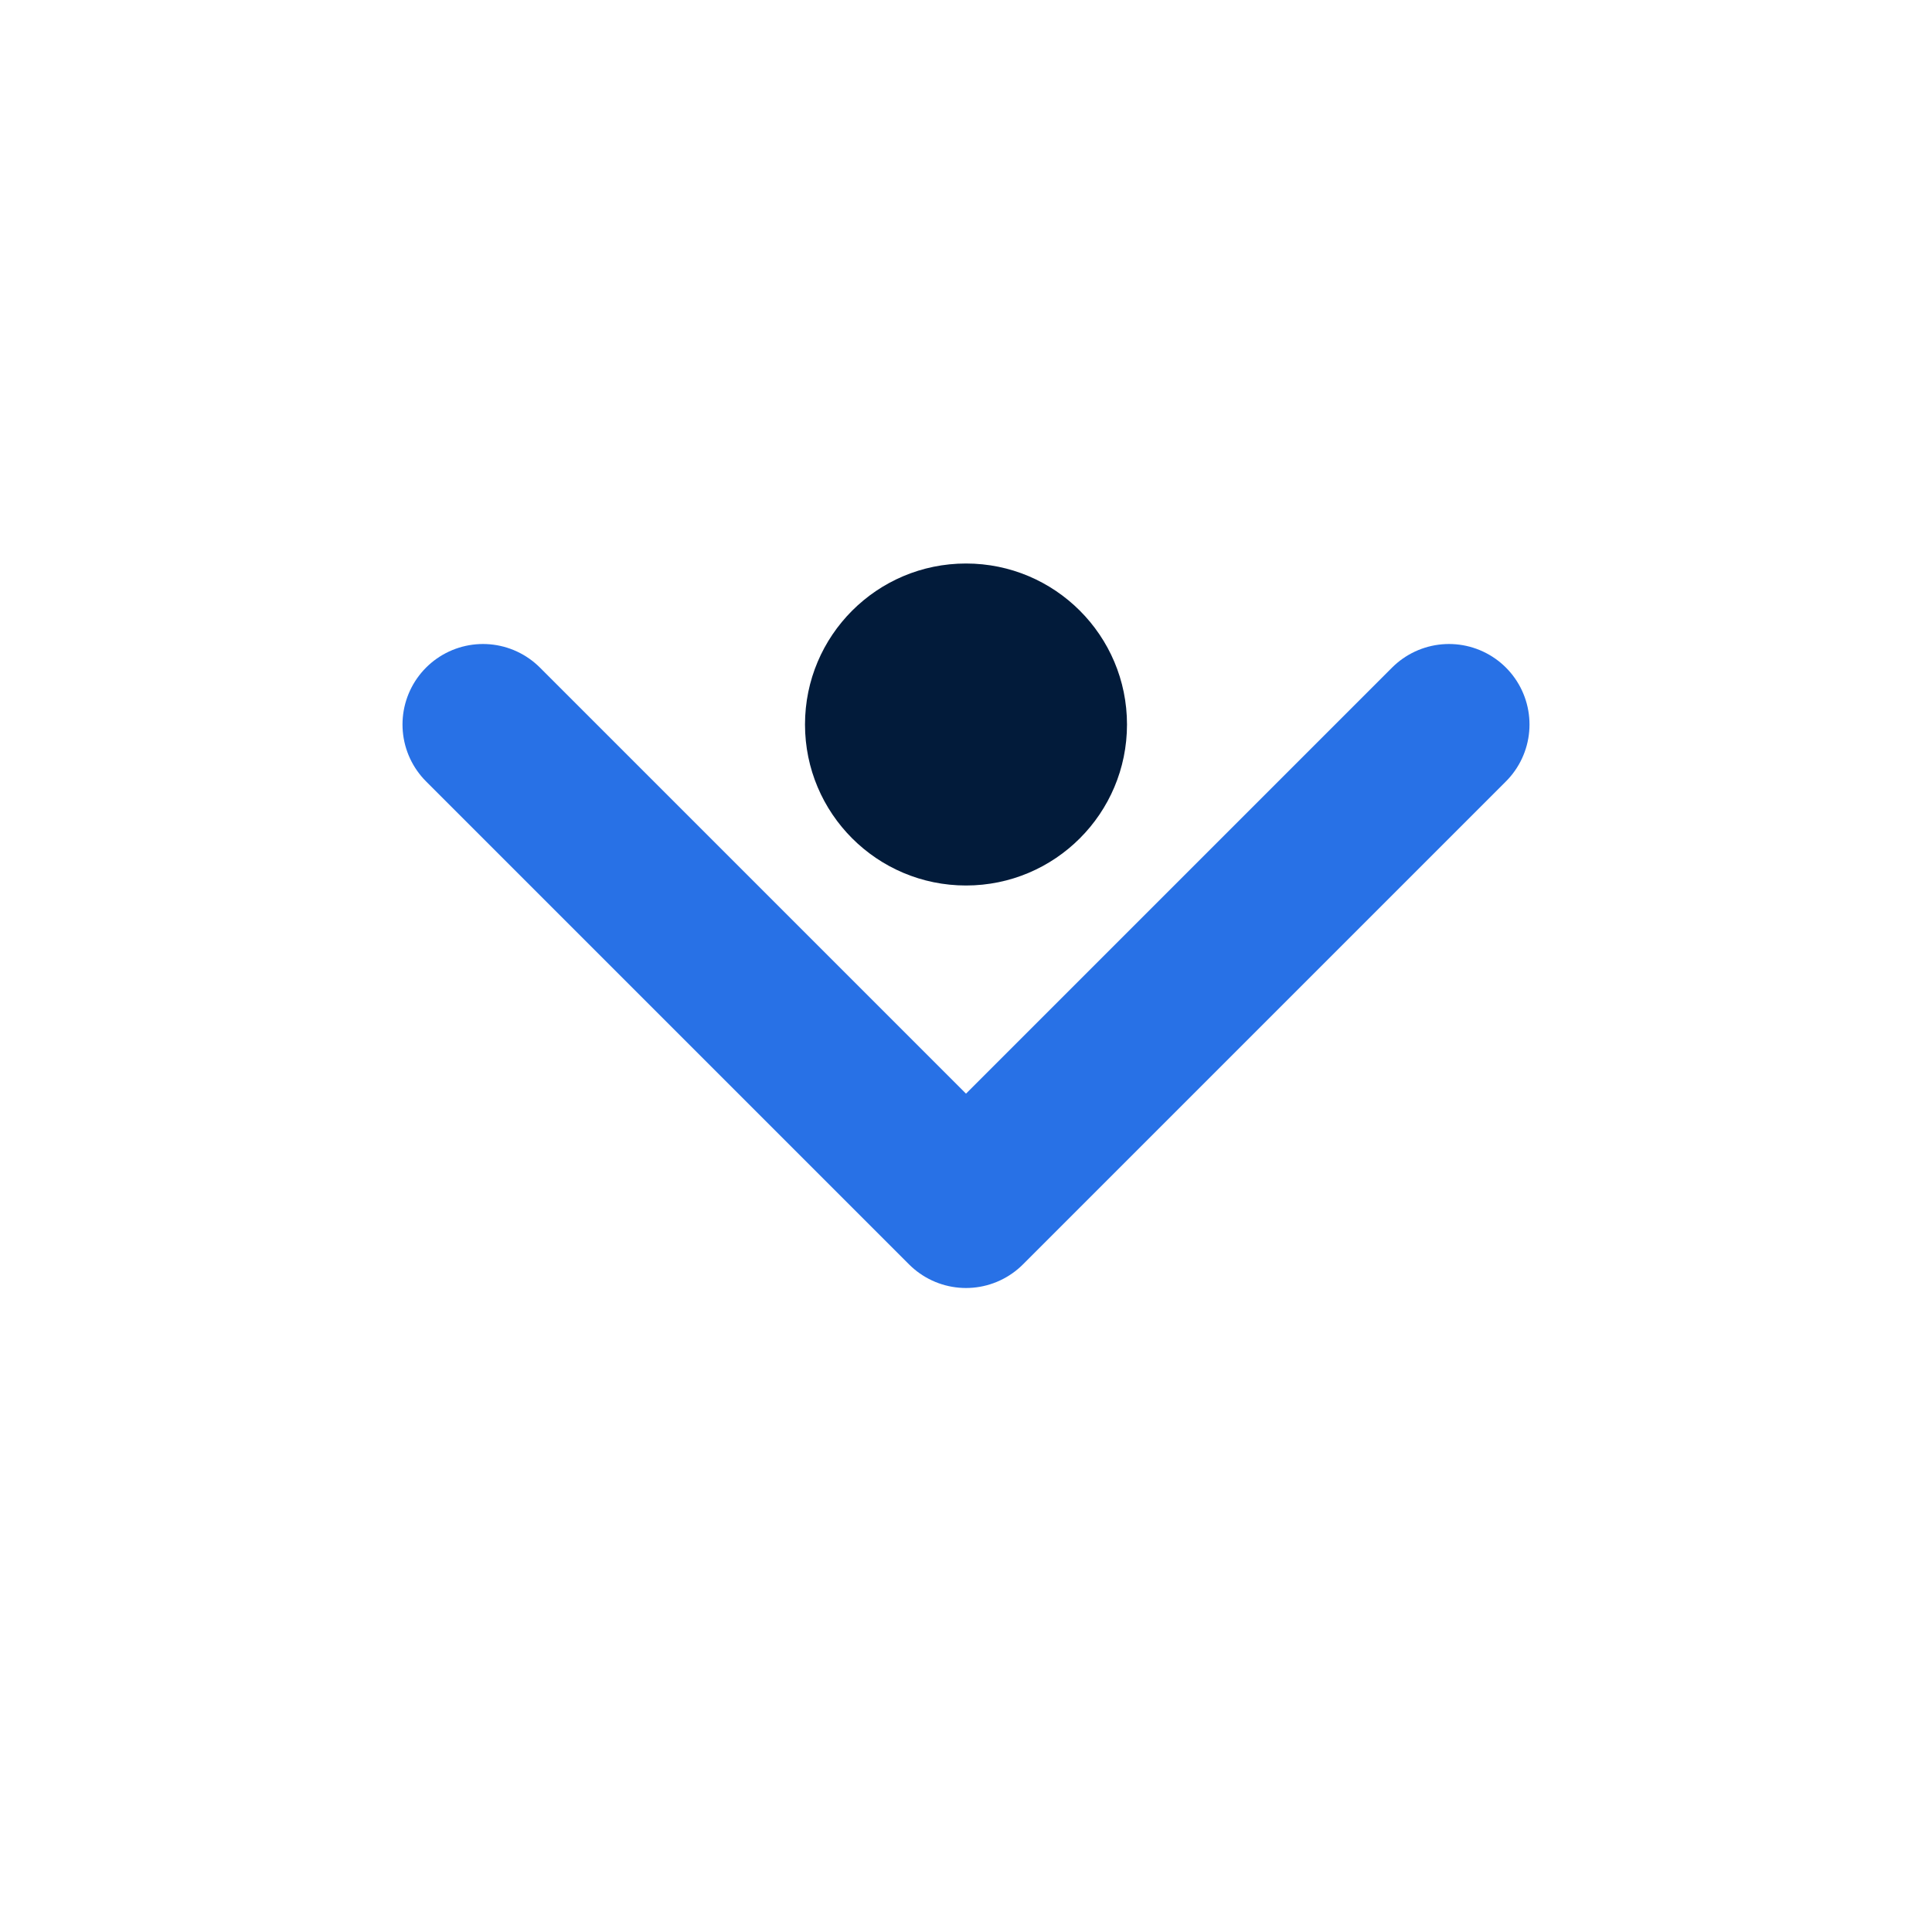
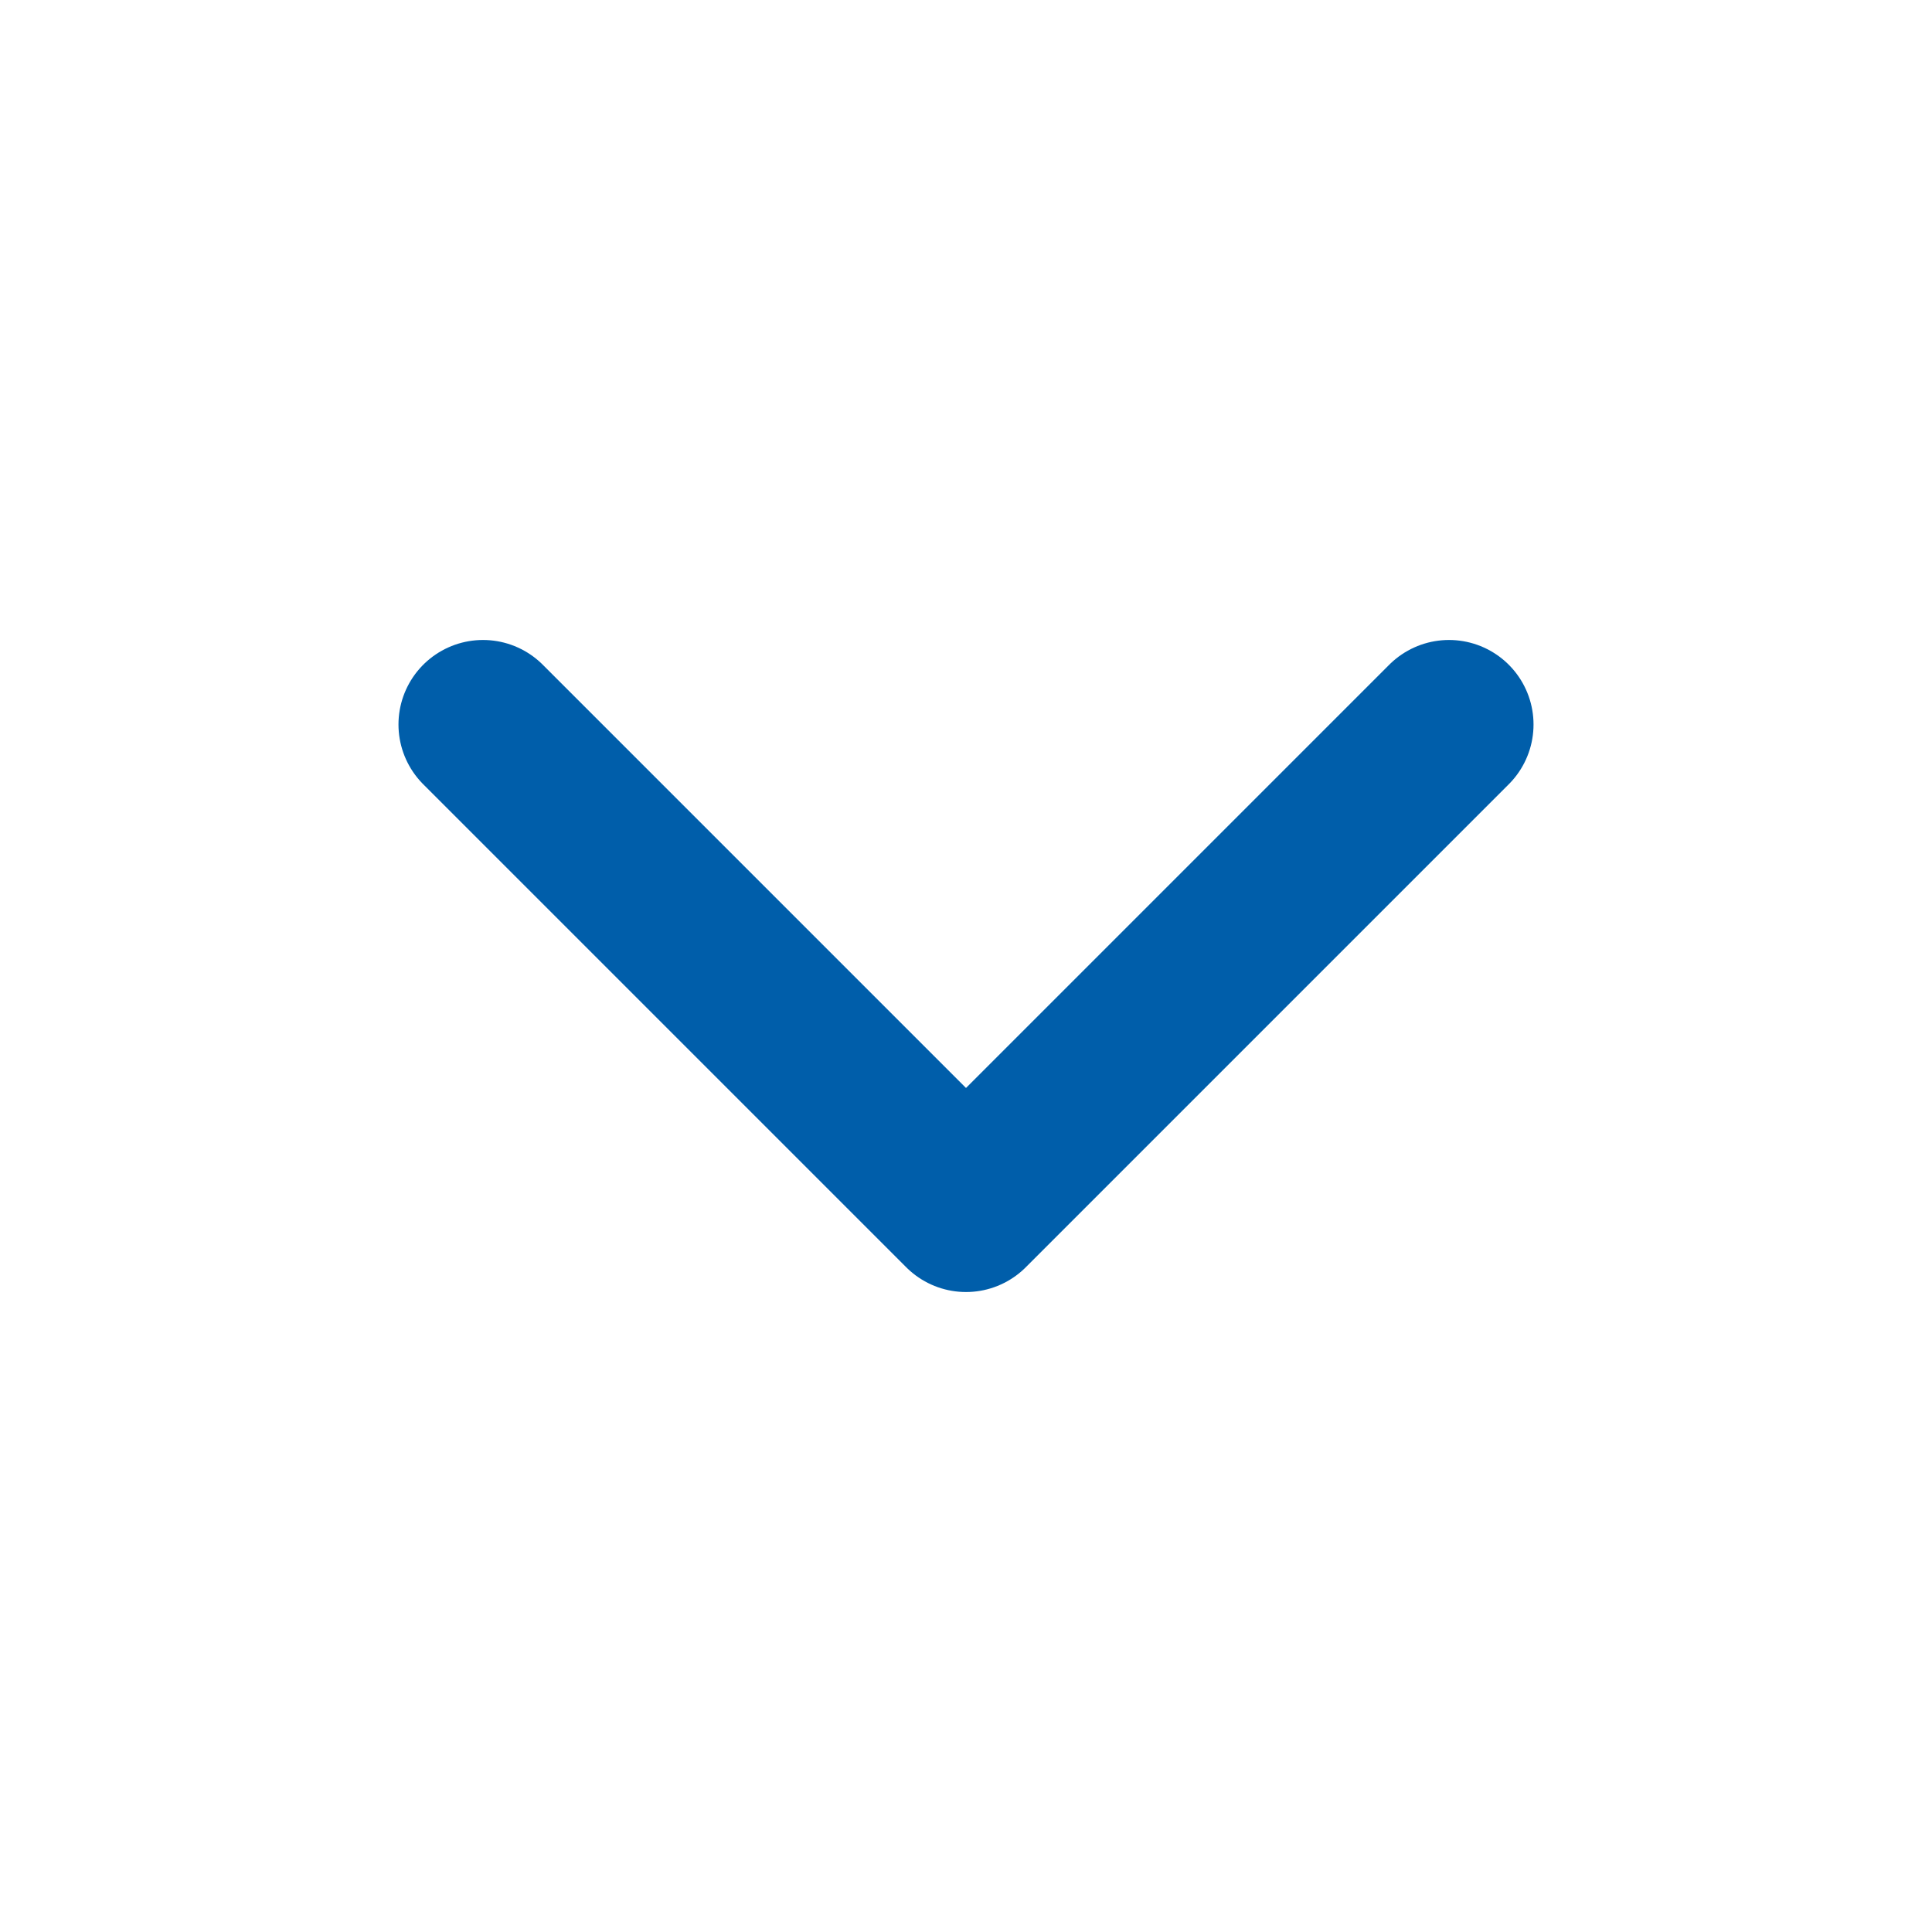
- <svg xmlns="http://www.w3.org/2000/svg" width="24" height="24" viewBox="0 0 24 24" fill="none">
-   <path d="M6 9L12 15L18 9" stroke="#2871E6" stroke-width="2" stroke-linecap="round" stroke-linejoin="round" />
-   <circle cx="12" cy="9" r="2" fill="#021B3A" />
+ <svg xmlns="http://www.w3.org/2000/svg" width="16" height="16" viewBox="0 0 16 16" fill="none">
+   <path d="M4 6L8 10L12 6" stroke="#005EAA" stroke-width="1.4" stroke-linecap="round" stroke-linejoin="round" />
</svg>
